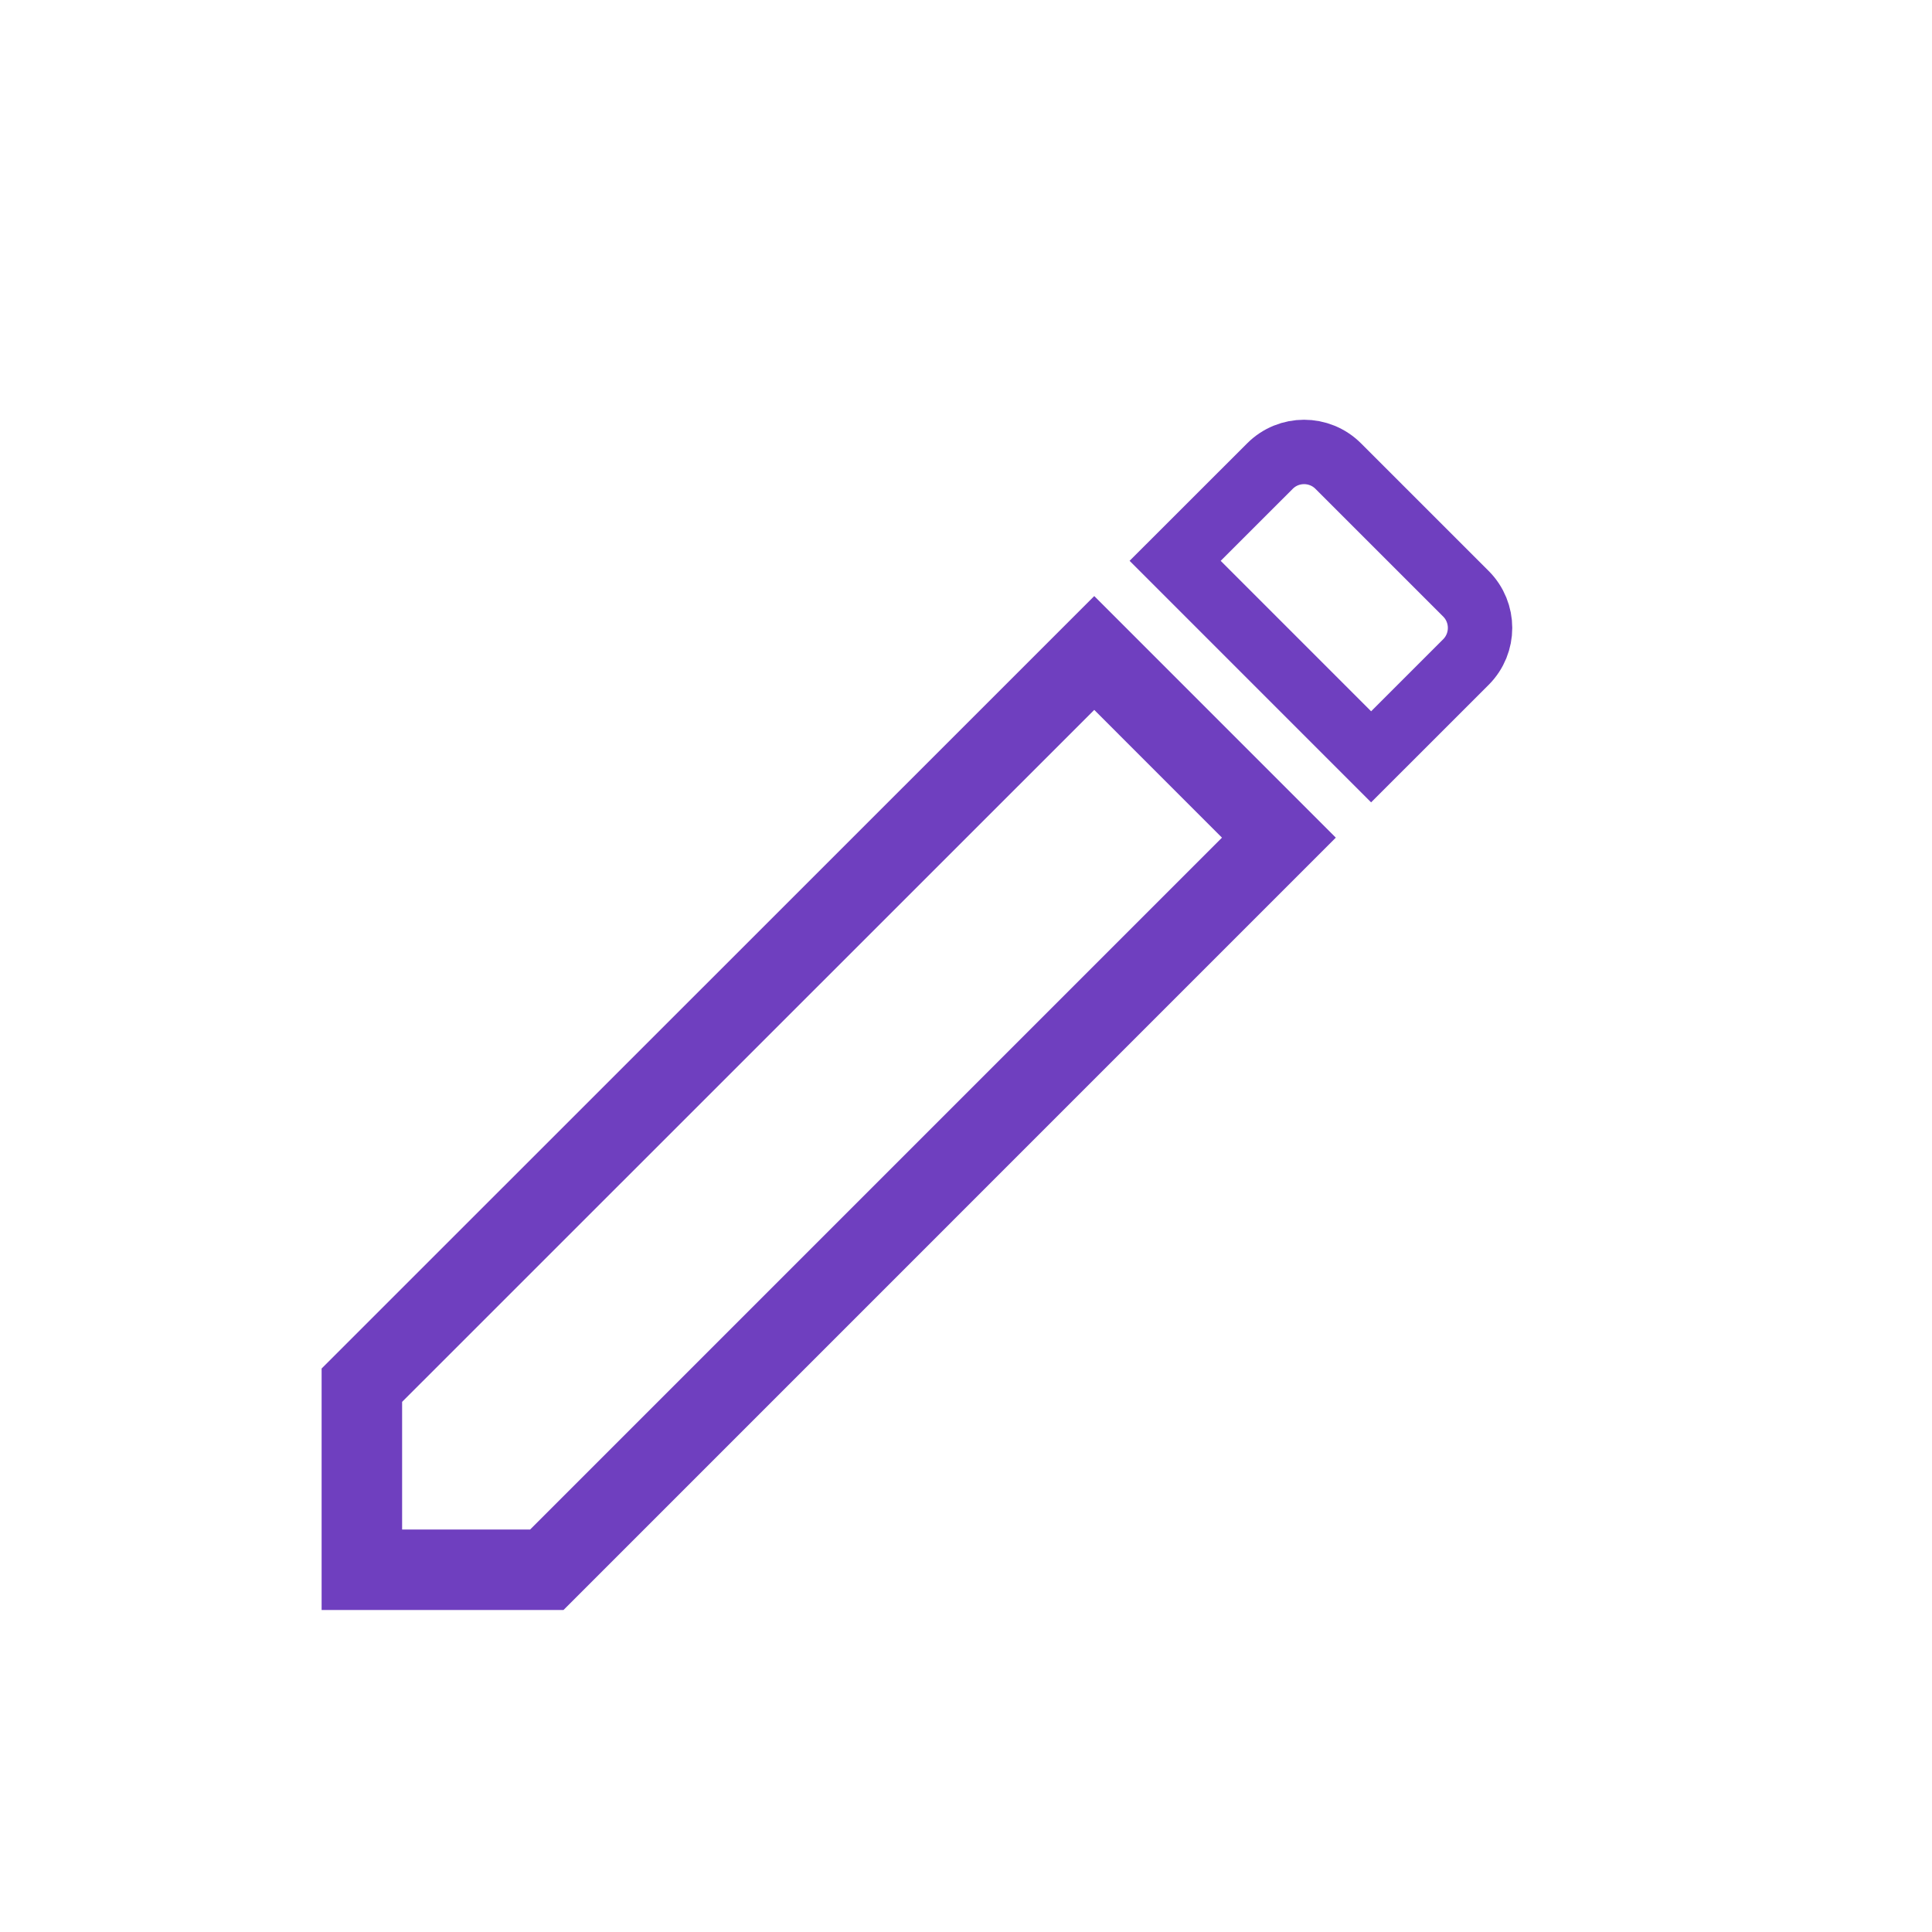
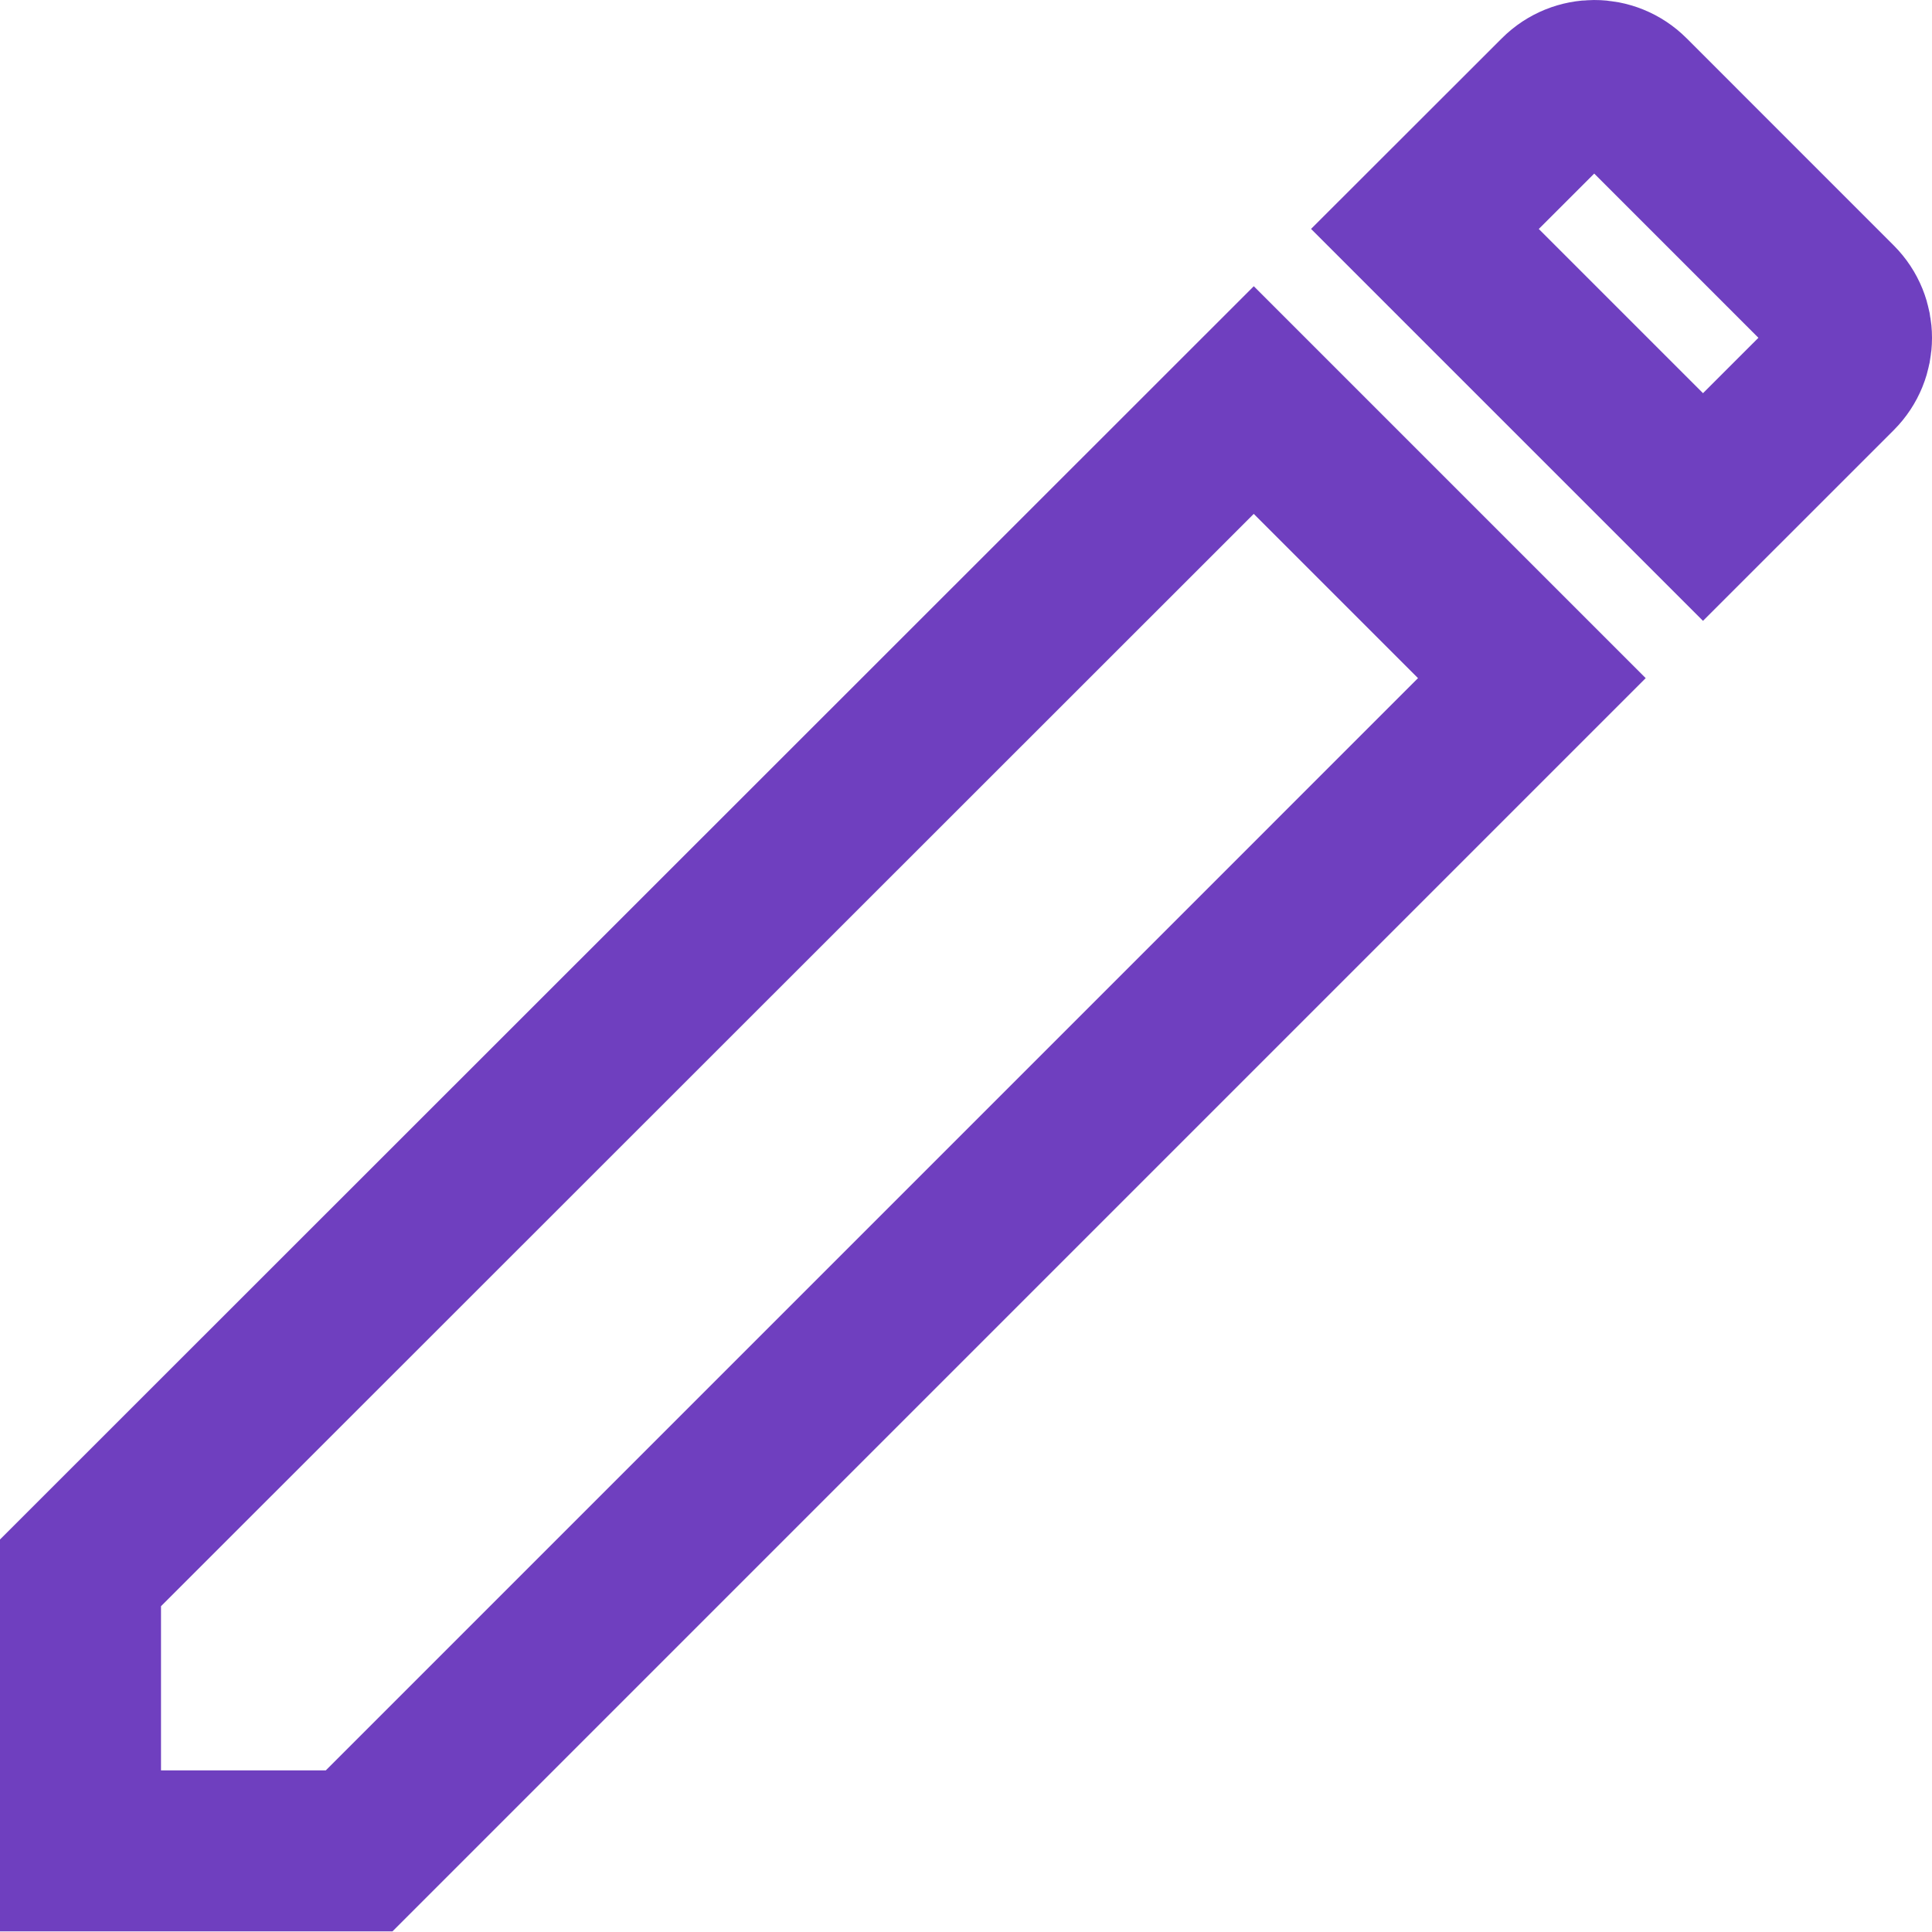
<svg xmlns="http://www.w3.org/2000/svg" width="60" height="60" viewBox="0 0 60 60" fill="none">
-   <path d="M39.717 26.014L16.982 48.75H11.238V43.018L33.983 20.279L39.717 26.014Z" stroke="#6F3FBF" stroke-width="2.5" />
-   <path d="M39.439 14.475C40.024 13.889 40.974 13.889 41.56 14.475L45.525 18.439C46.111 19.025 46.111 19.975 45.525 20.561L42.581 23.504L36.495 17.417L39.439 14.475Z" stroke="#6F3FBF" stroke-width="2" />
+   <path d="M47.573 21.06L11.153 57.481H2.5V48.846L38.937 12.424L47.573 21.06Z" stroke="#6F3FBF" stroke-width="5" />
+   <path d="M48.41 2.956C49.017 2.349 50.003 2.348 50.611 2.956L57.044 9.39C57.652 9.998 57.652 10.983 57.044 11.591L52.888 15.746L44.252 7.11L48.41 2.956Z" stroke="#6F40C0" stroke-width="5" />
</svg>
